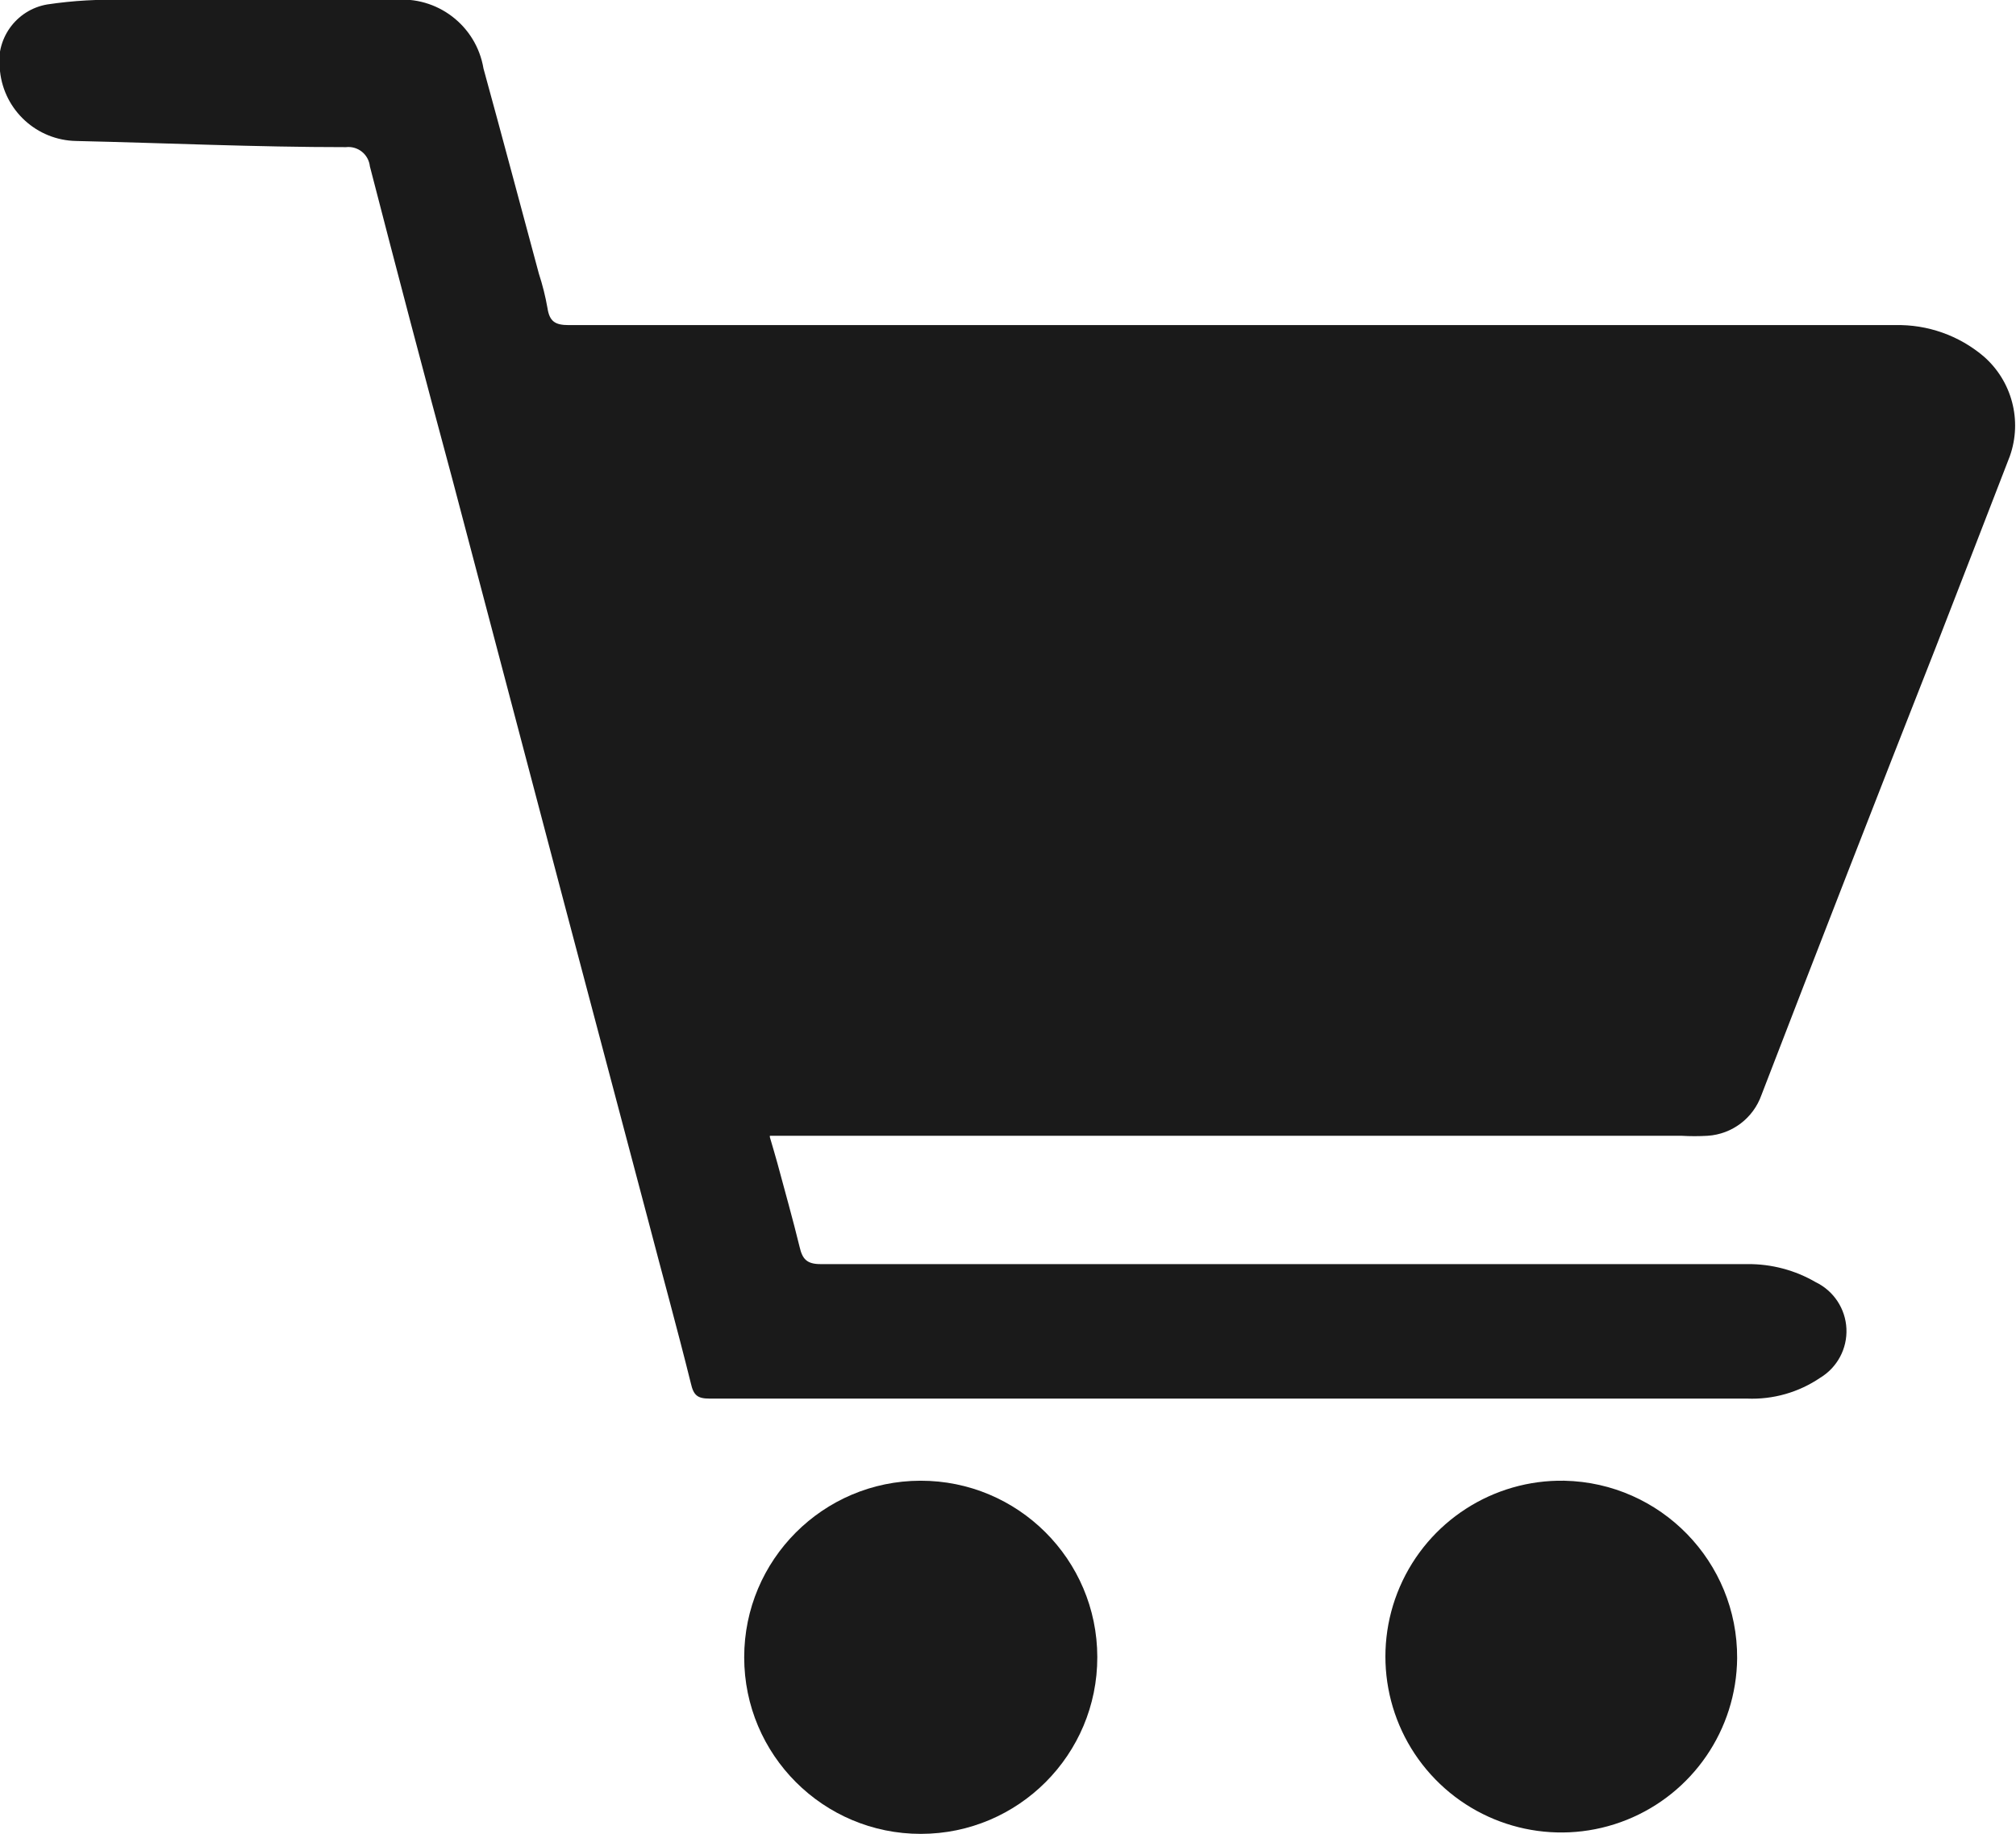
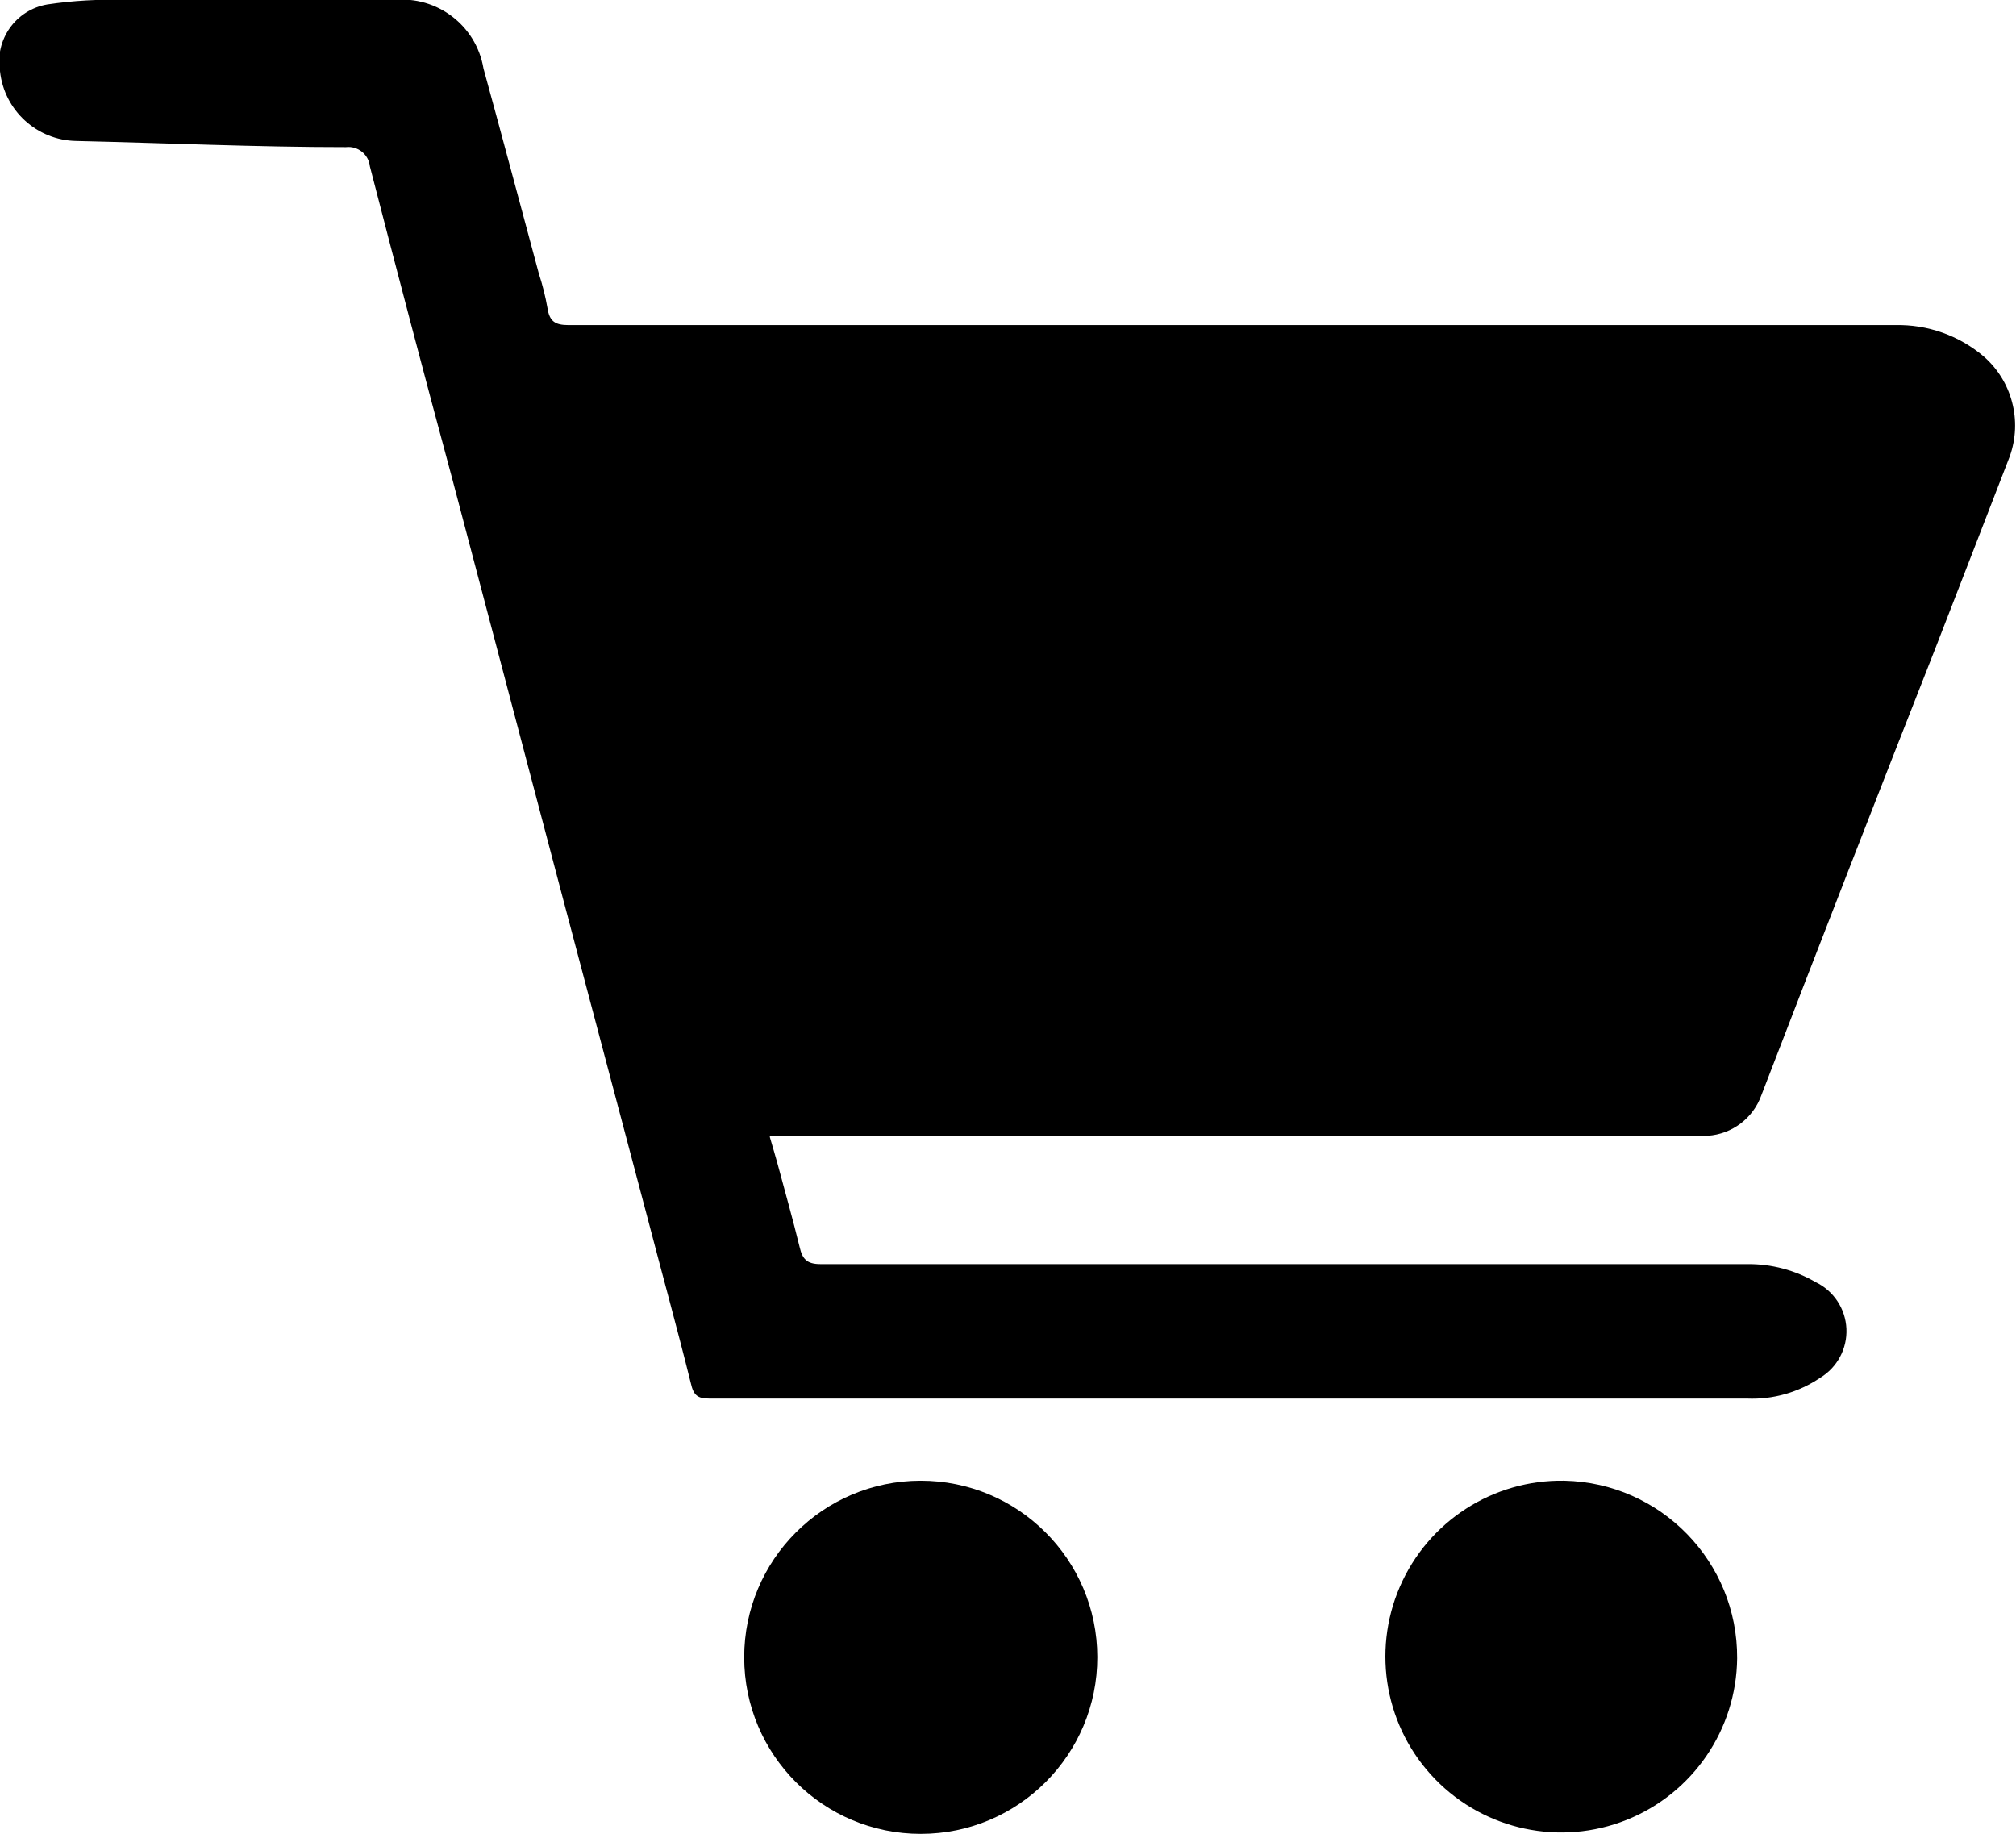
<svg xmlns="http://www.w3.org/2000/svg" viewBox="0 0 58.92 53.58">
-   <defs>
-     <style>.cls-1{fill:#1a1a1a;}</style>
-   </defs>
+   <defs>.cls-1{fill:#1a1a1a;}</defs>
  <g id="Capa_2" data-name="Capa 2">
    <g id="Capa_2-2" data-name="Capa 2">
      <path class="cls-1" d="M22.5,33.23c.09.31.16.54.22.76.22.82.45,1.63.65,2.45.08.35.21.5.61.5,2.77,0,5.53,0,8.29,0h18.8a3.9,3.9,0,0,1,2,.53,1.59,1.59,0,0,1,.13,2.79,3.54,3.54,0,0,1-2.14.61H20.74c-.35,0-.47-.09-.55-.45-.4-1.61-.84-3.2-1.26-4.81-.82-3.08-1.63-6.17-2.45-9.25Q14.85,20.19,13.22,14C12.41,11,11.6,7.92,10.81,4.86a.63.63,0,0,0-.7-.56c-2.63,0-5.25-.12-7.88-.18A2.28,2.28,0,0,1,0,2.08,1.69,1.69,0,0,1,1.38.13,12.52,12.52,0,0,1,3.67,0C6.28,0,8.9,0,11.51,0a2.41,2.41,0,0,1,2.62,2c.55,2,1.08,4,1.62,6A7.25,7.25,0,0,1,16,9c.06.39.22.5.62.5q12.51,0,25,0c4.59,0,9.18,0,13.77,0a3.86,3.86,0,0,1,2.58.91,2.68,2.68,0,0,1,.77,2.92c-.72,1.87-1.45,3.74-2.17,5.6Q54,25.46,51.48,32a1.79,1.79,0,0,1-1.57,1.19,6.57,6.57,0,0,1-.77,0H22.5Z" />
      <path class="cls-1" d="M26.9,43.27a5.16,5.16,0,1,1-5.15,5.16A5.16,5.16,0,0,1,26.9,43.27Z" />
      <path class="cls-1" d="M50.77,48.46a5.14,5.14,0,1,1-5.05-5.19A5.16,5.16,0,0,1,50.77,48.46Z" />
    </g>
  </g>
</svg>
